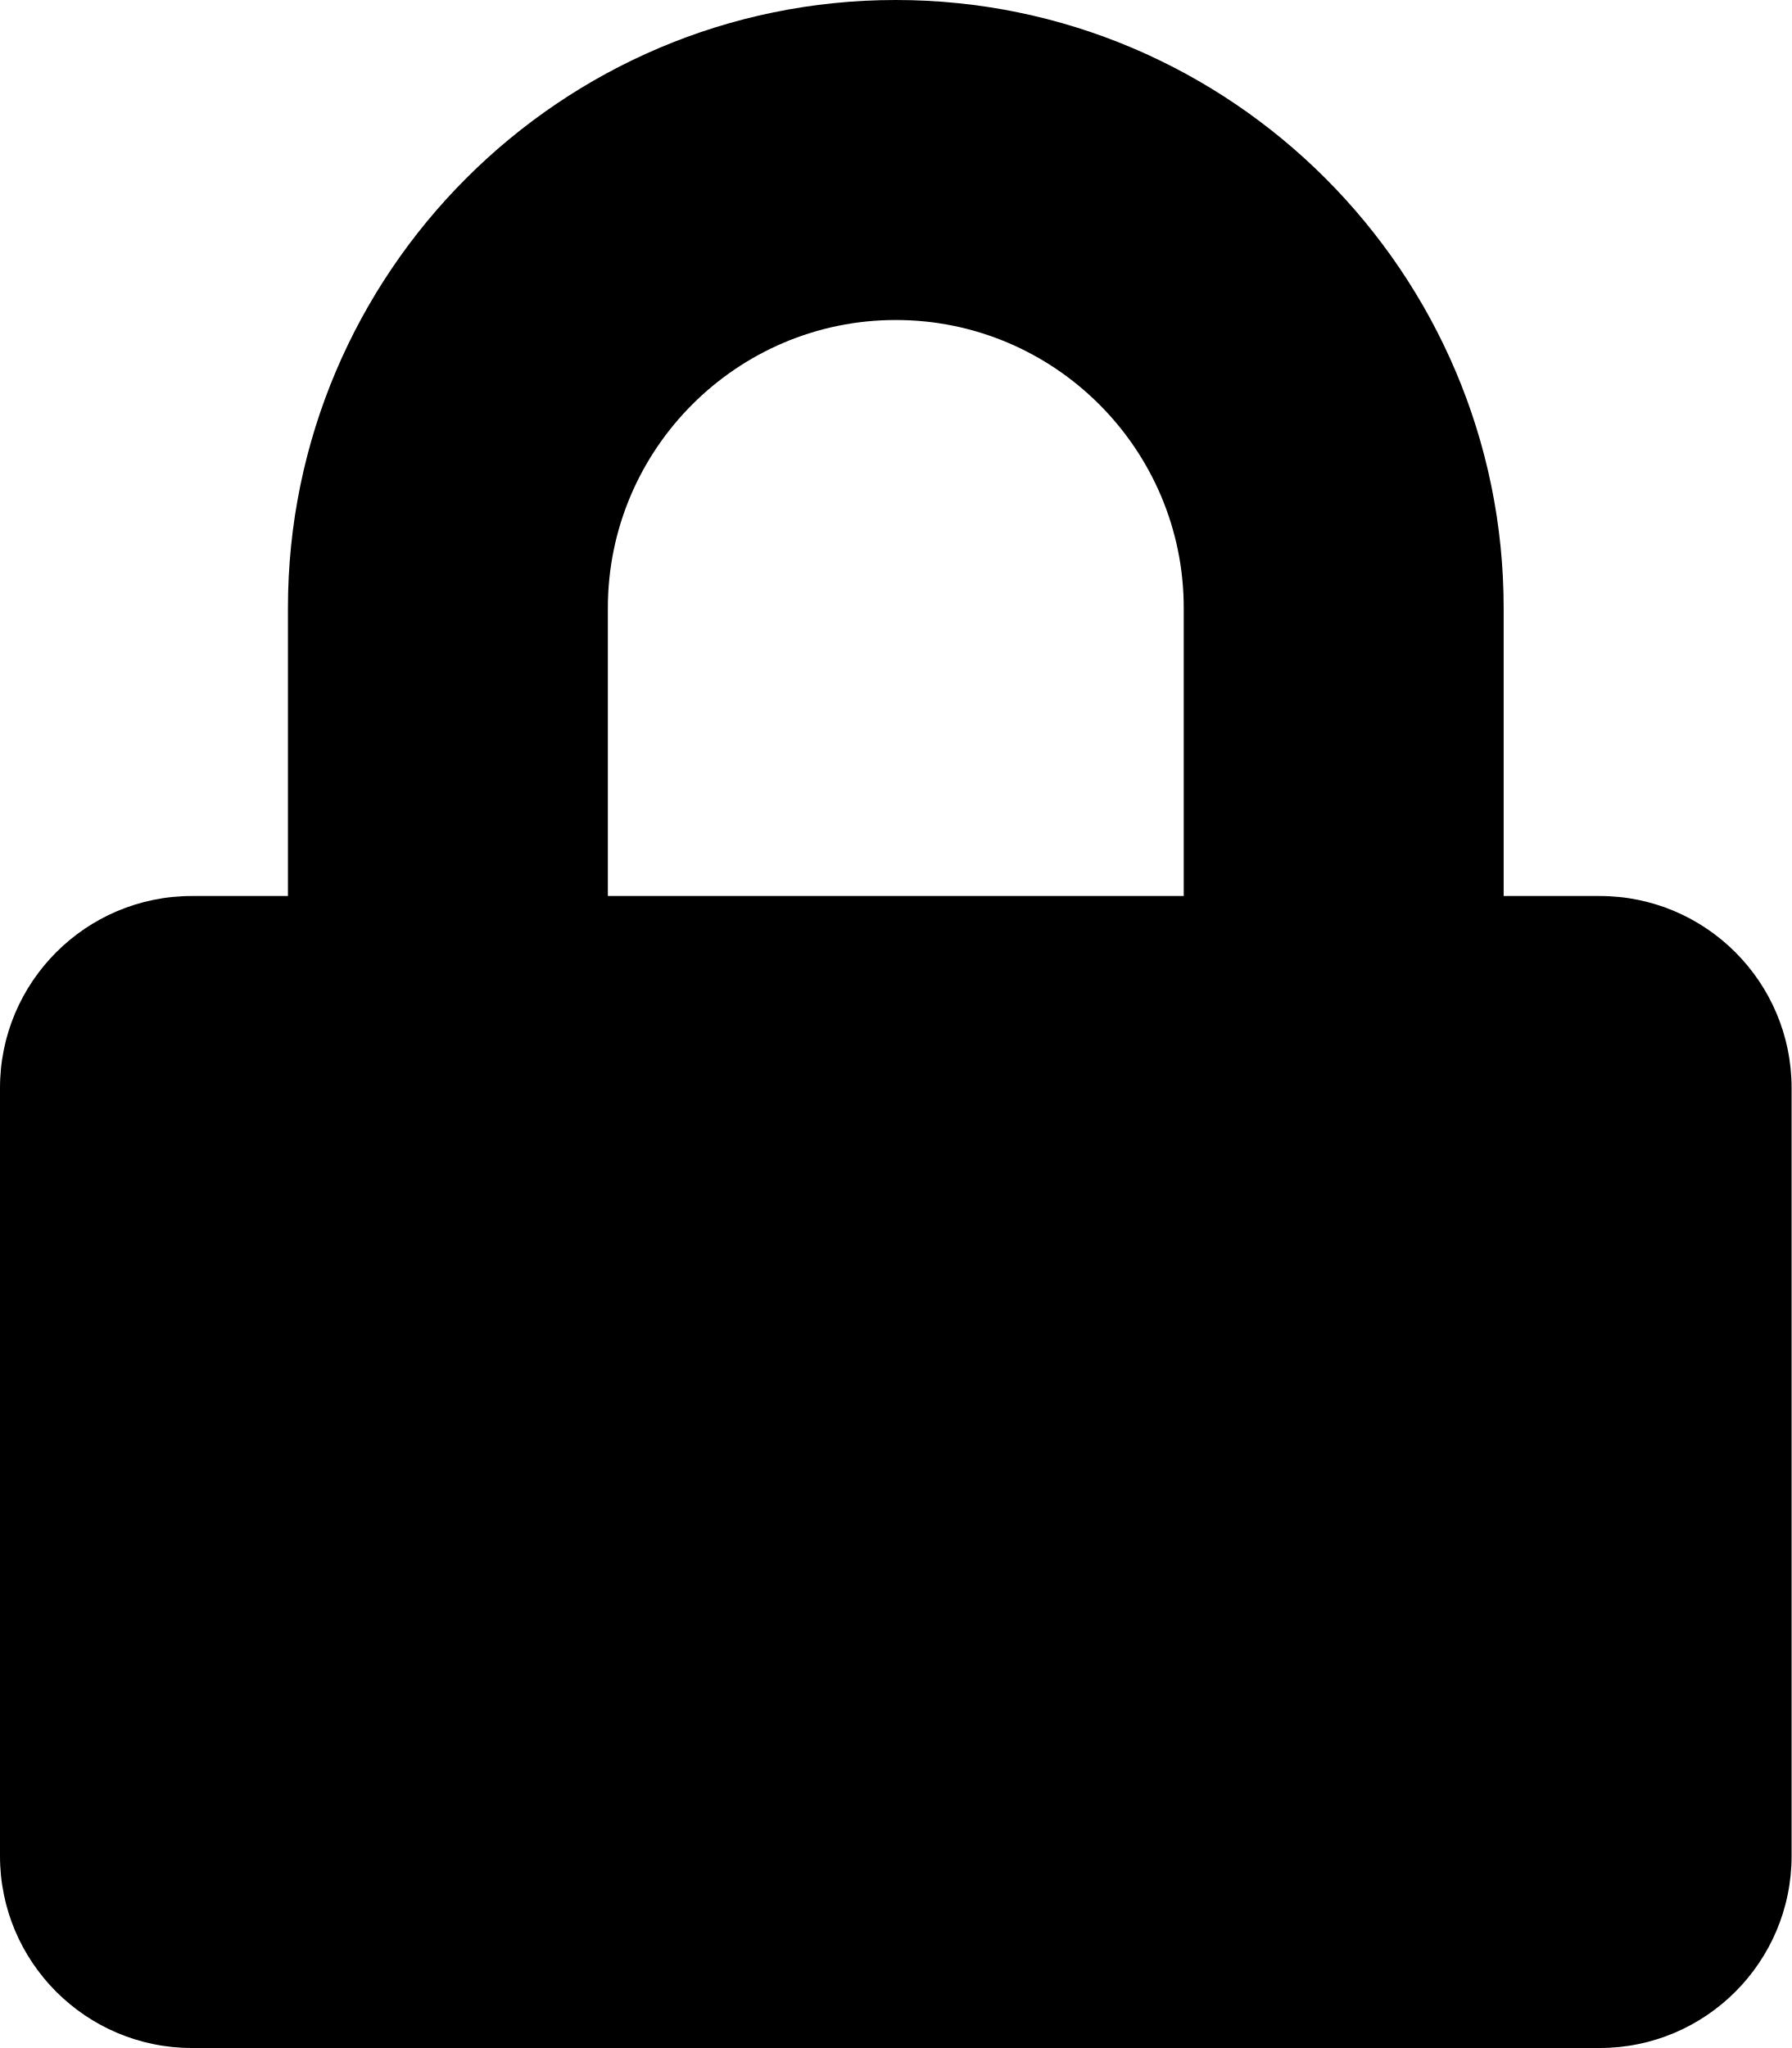
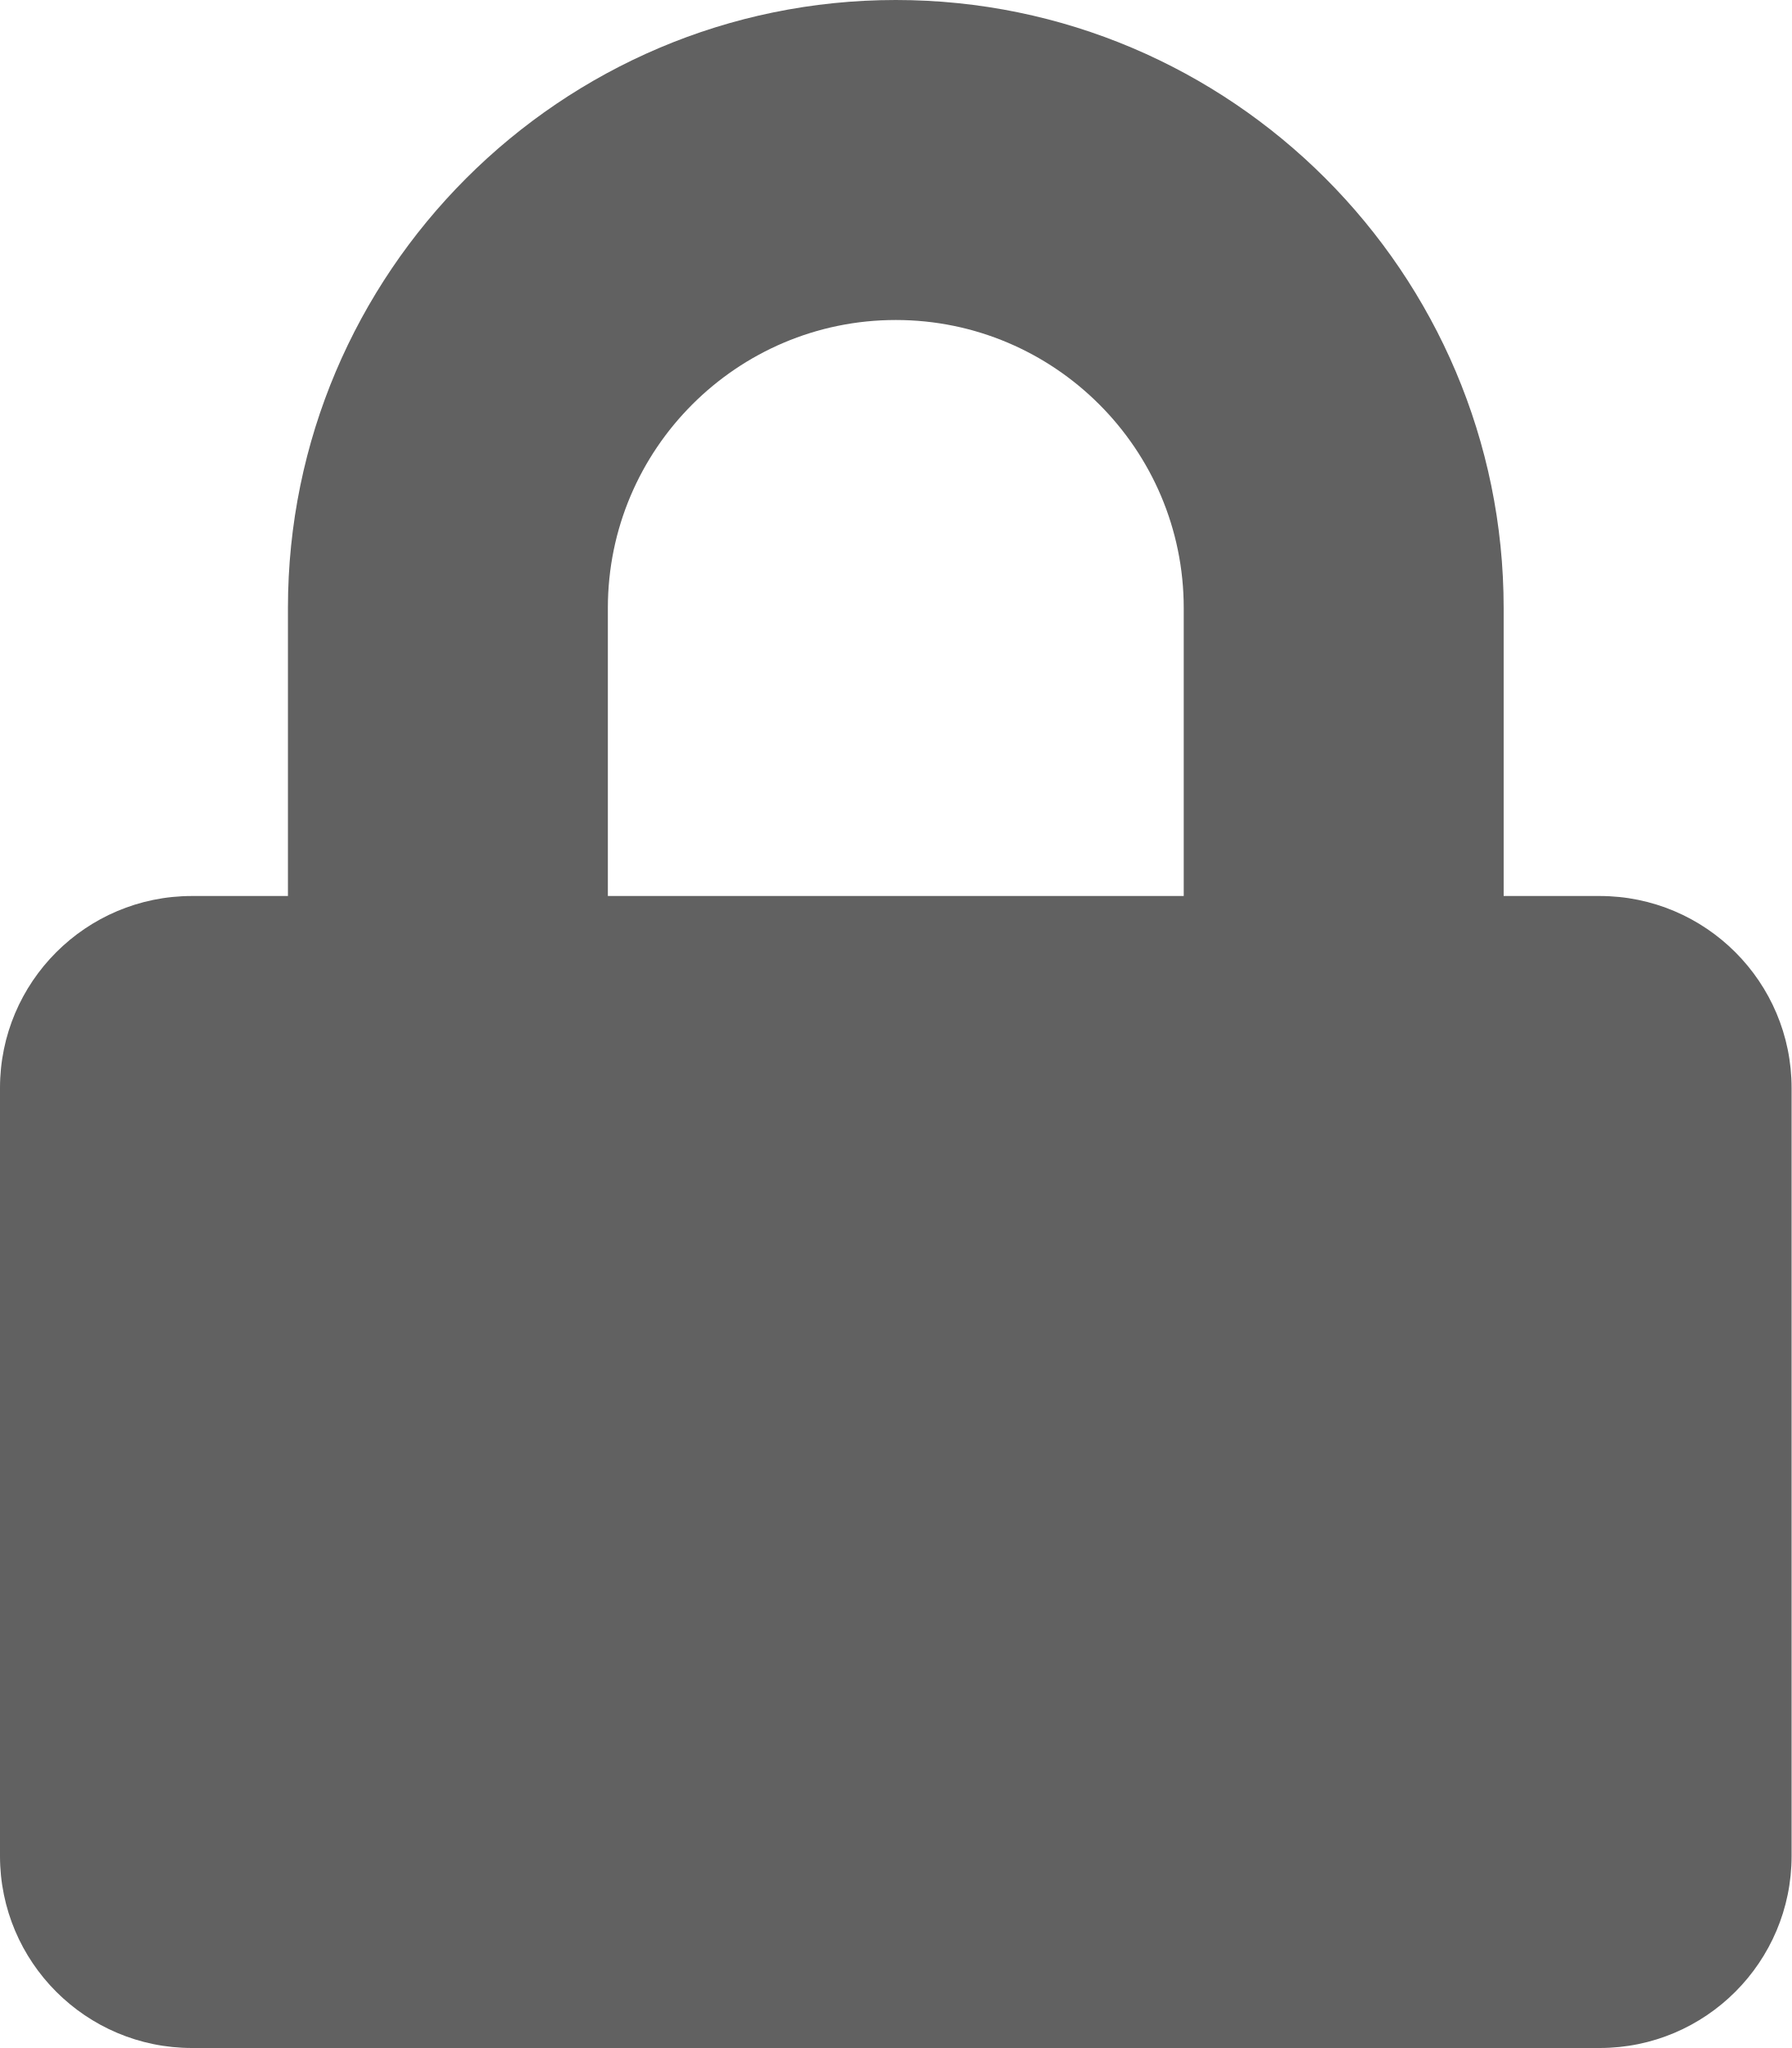
<svg xmlns="http://www.w3.org/2000/svg" aria-hidden="true" focusable="false" data-prefix="fas" data-icon="lock" class="svg-inline--fa fa-lock fa-w-14" role="img" viewBox="0 0 448 512">
-   <path fill="currentColor" d="M400 224h-24v-72C376 68.2 307.8 0 224 0S72 68.2 72 152v72H48c-26.5 0-48 21.5-48 48v192c0 26.5 21.5 48 48 48h352c26.5 0 48-21.5 48-48V272c0-26.5-21.5-48-48-48zm-104 0H152v-72c0-39.7 32.3-72 72-72s72 32.3 72 72v72z" />
+   <path fill="#616161" d="M400 224h-24v-72C376 68.2 307.8 0 224 0S72 68.2 72 152v72H48c-26.5 0-48 21.5-48 48v192c0 26.5 21.5 48 48 48h352c26.5 0 48-21.5 48-48V272c0-26.5-21.5-48-48-48zm-104 0H152v-72c0-39.7 32.3-72 72-72s72 32.3 72 72v72z" />
</svg>
